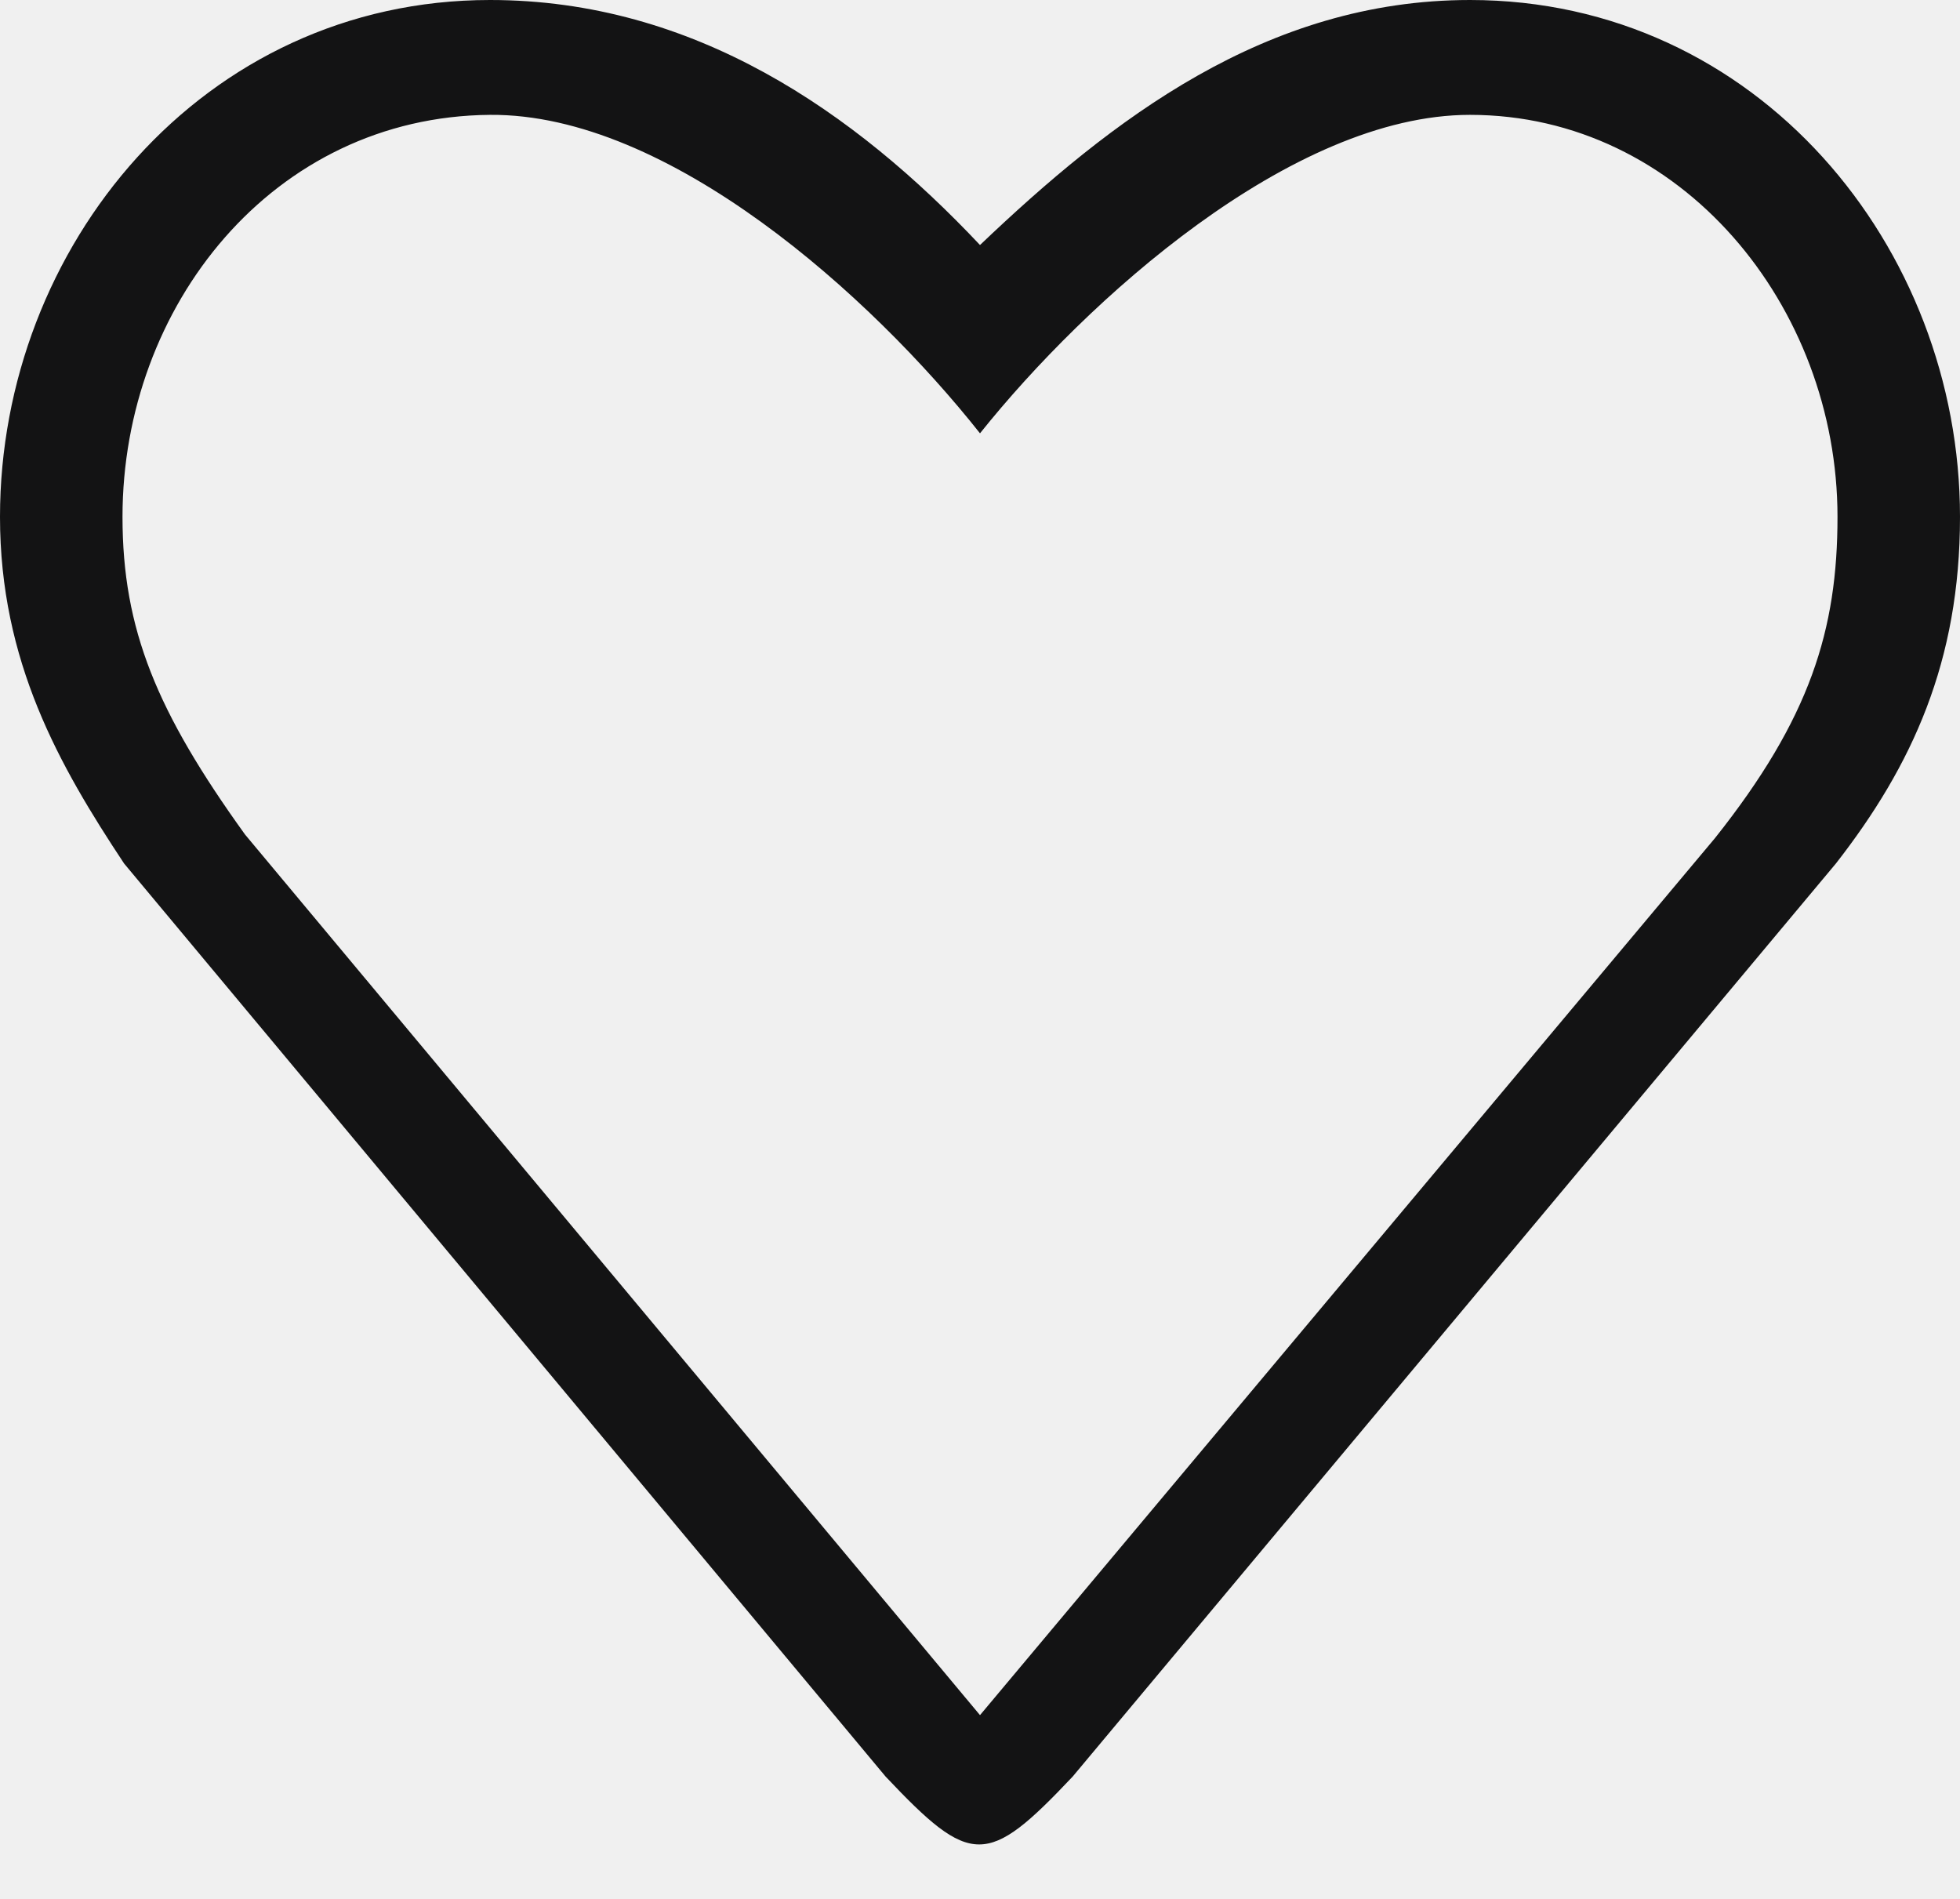
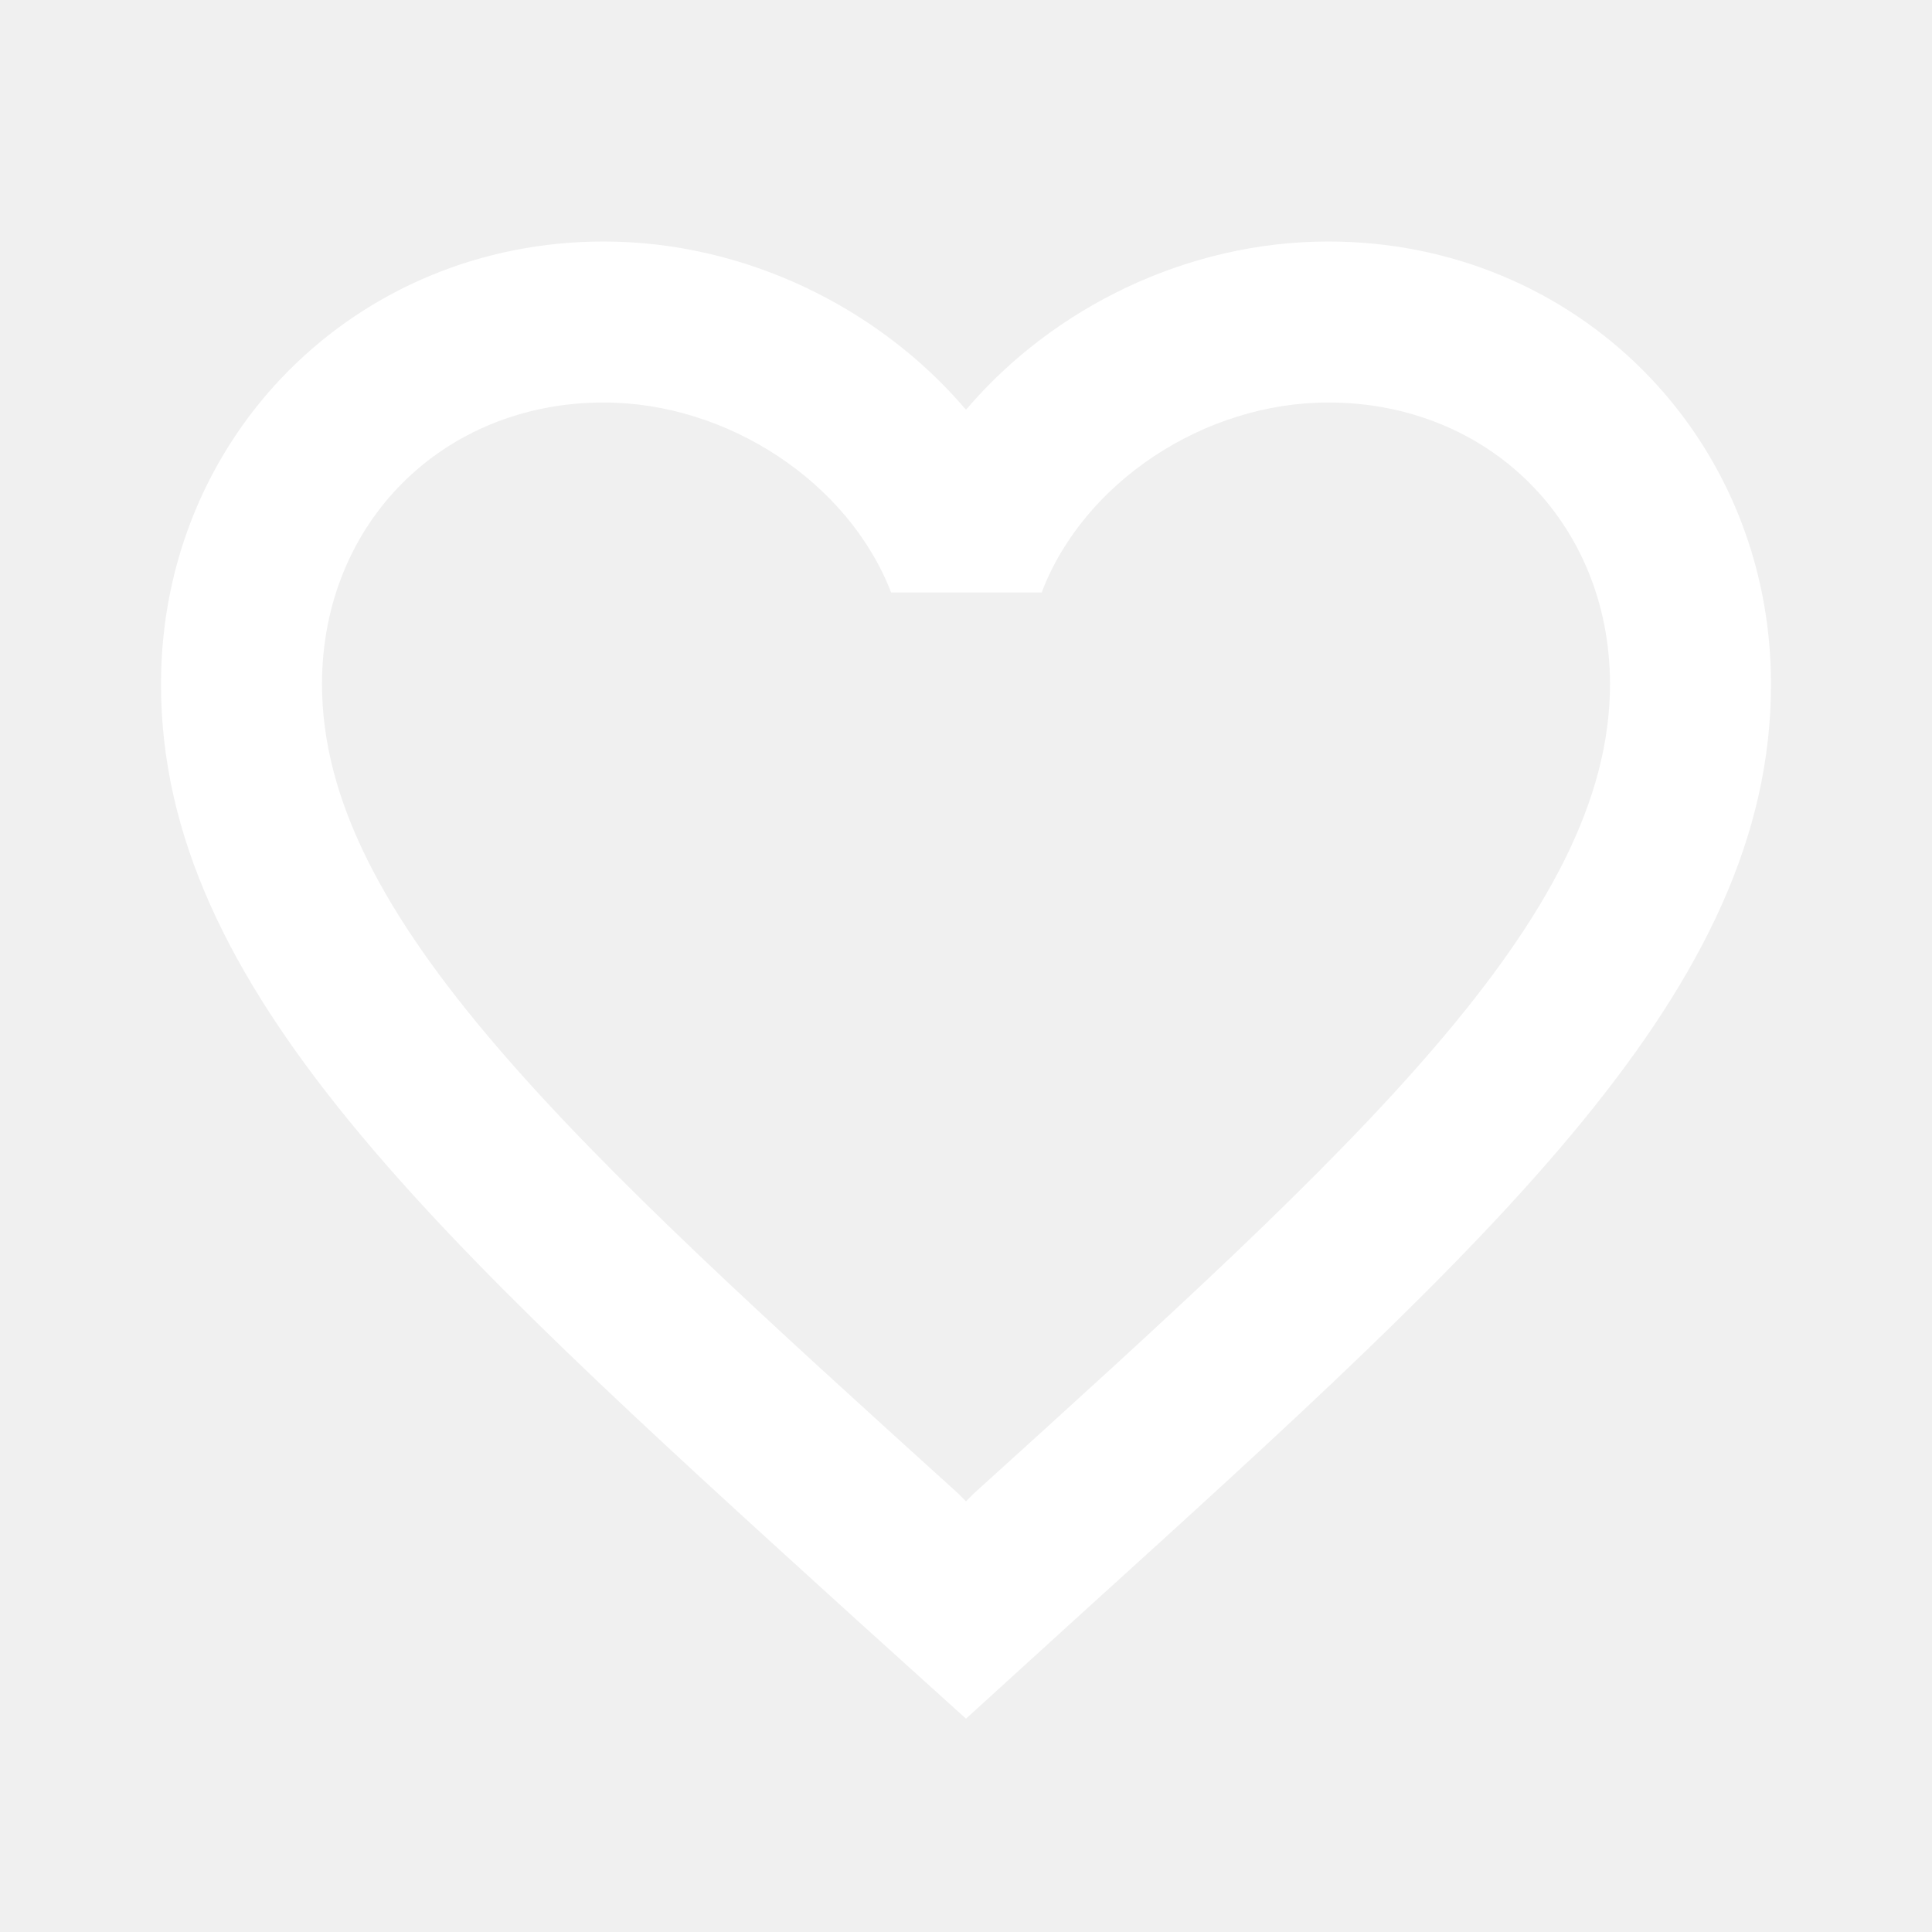
- <svg xmlns="http://www.w3.org/2000/svg" width="32px" height="31px" viewBox="0 0 32 31" version="1.1">
-   <g id="🔍-Additional-Icons" stroke="none" stroke-width="1" fill="none" fill-rule="evenodd">
-     <g id="Line" transform="translate(-108, -875)" fill="#131314">
-       <g id="Icons" transform="translate(107, 93)">
-         <path d="M29,795.682 L17,810 L5,795.623 C3.565,793.629 3,792.282 3,790.438 C3,786.999 5.455,783.904 9,783.875 C11.916,783.851 15.222,786.829 17,789.074 C18.731,786.908 22.084,783.875 25,783.875 C28.451,783.875 31,786.999 31,790.438 C31,792.282 30.553,793.729 29,795.682 L29,795.682 Z M25,782 C21.667,782 19.145,783.956 17,786 C14.957,783.831 12.333,782 9,782 C4.306,782 1,786.036 1,790.438 C1,792.799 1.967,794.499 3.026,796.097 L15.459,811.003 C16.854,812.48 17.118,812.48 18.513,811.003 L30.974,796.097 C32.22,794.499 33,792.799 33,790.438 C33,786.036 29.694,782 25,782 L25,782 Z" id="Fill-72" />
-       </g>
-     </g>
-   </g>
+ <svg xmlns="http://www.w3.org/2000/svg" height="24px" viewBox="0 0 24 24" width="24px" fill="#FFFFFF">
+   <path d="M0 0h24v24H0V0z" fill="none" />
+   <path d="M16.5 3c-1.74 0-3.41.81-4.5 2.09C10.91 3.81 9.24 3 7.5 3 4.42 3 2 5.42 2 8.5c0 3.78 3.4 6.86 8.55 11.54L12 21.35l1.45-1.32C18.6 15.36 22 12.28 22 8.5 22 5.42 19.58 3 16.5 3zm-4.4 15.55l-.1.1-.1-.1C7.14 14.24 4 11.39 4 8.5 4 6.5 5.5 5 7.5 5c1.54 0 3.04.99 3.57 2.36h1.87C13.46 5.99 14.96 5 16.5 5c2 0 3.5 1.5 3.5 3.5 0 2.89-3.14 5.74-7.9 10.05z" />
</svg>
